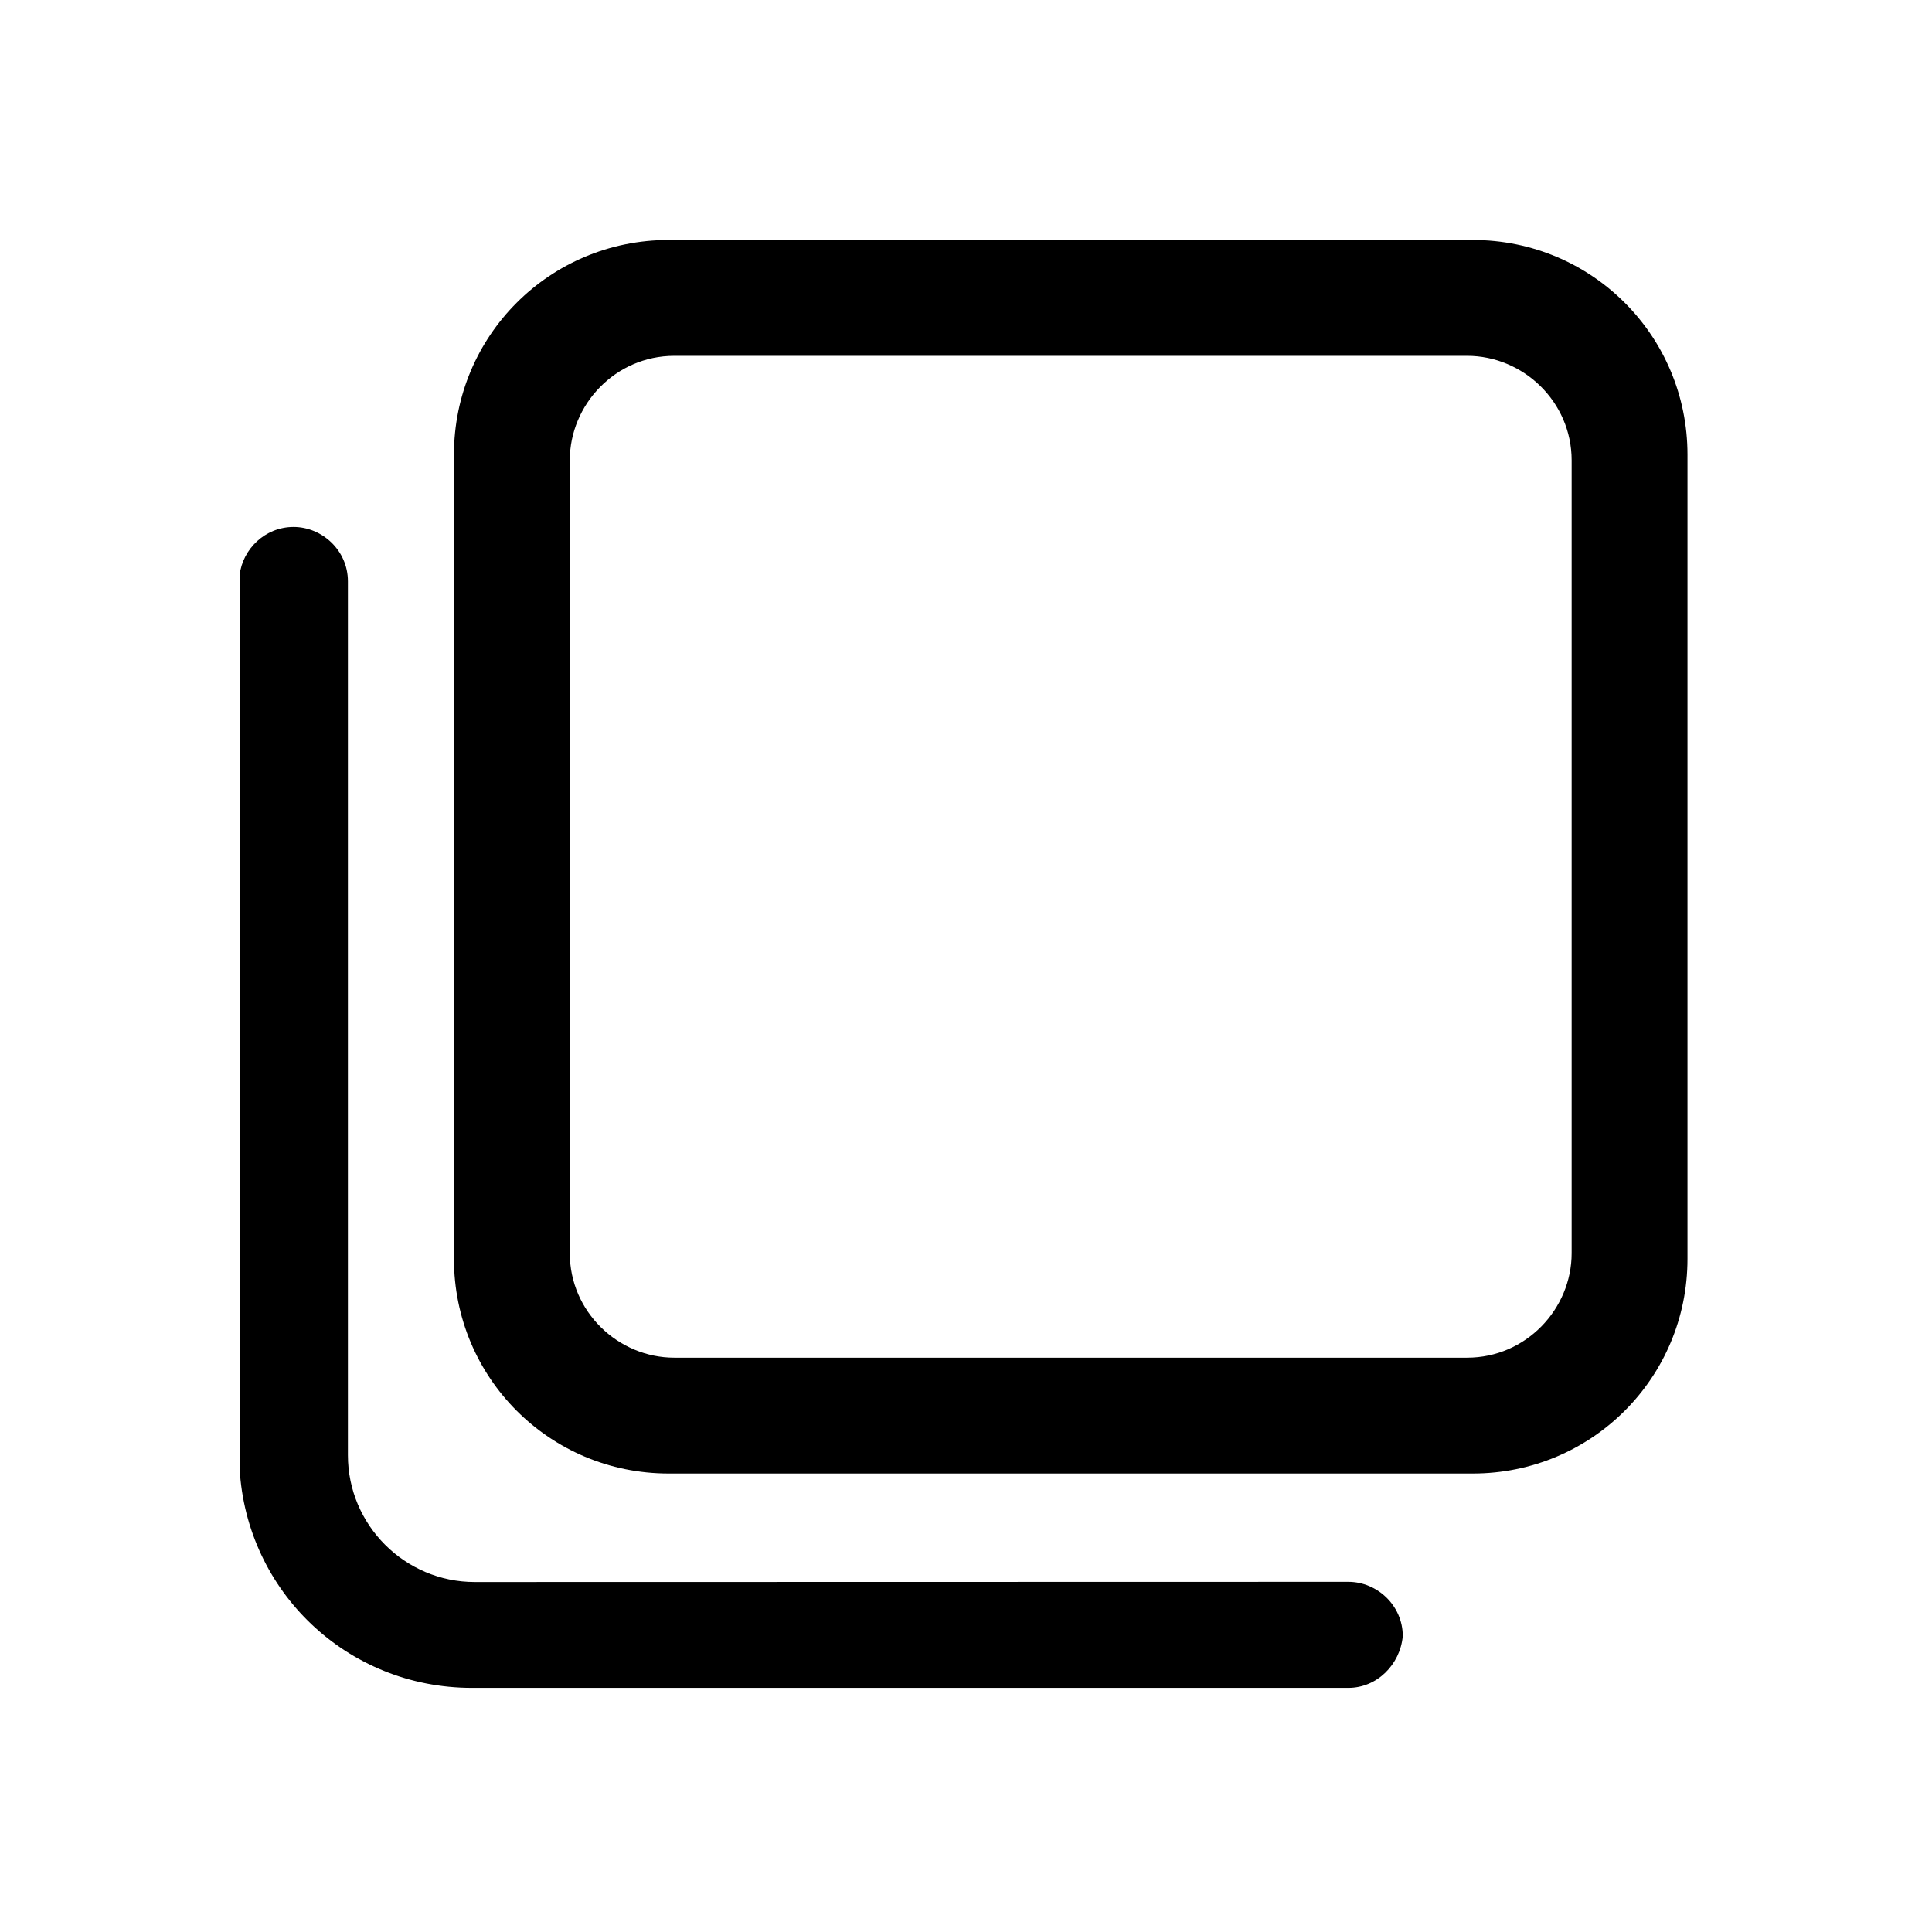
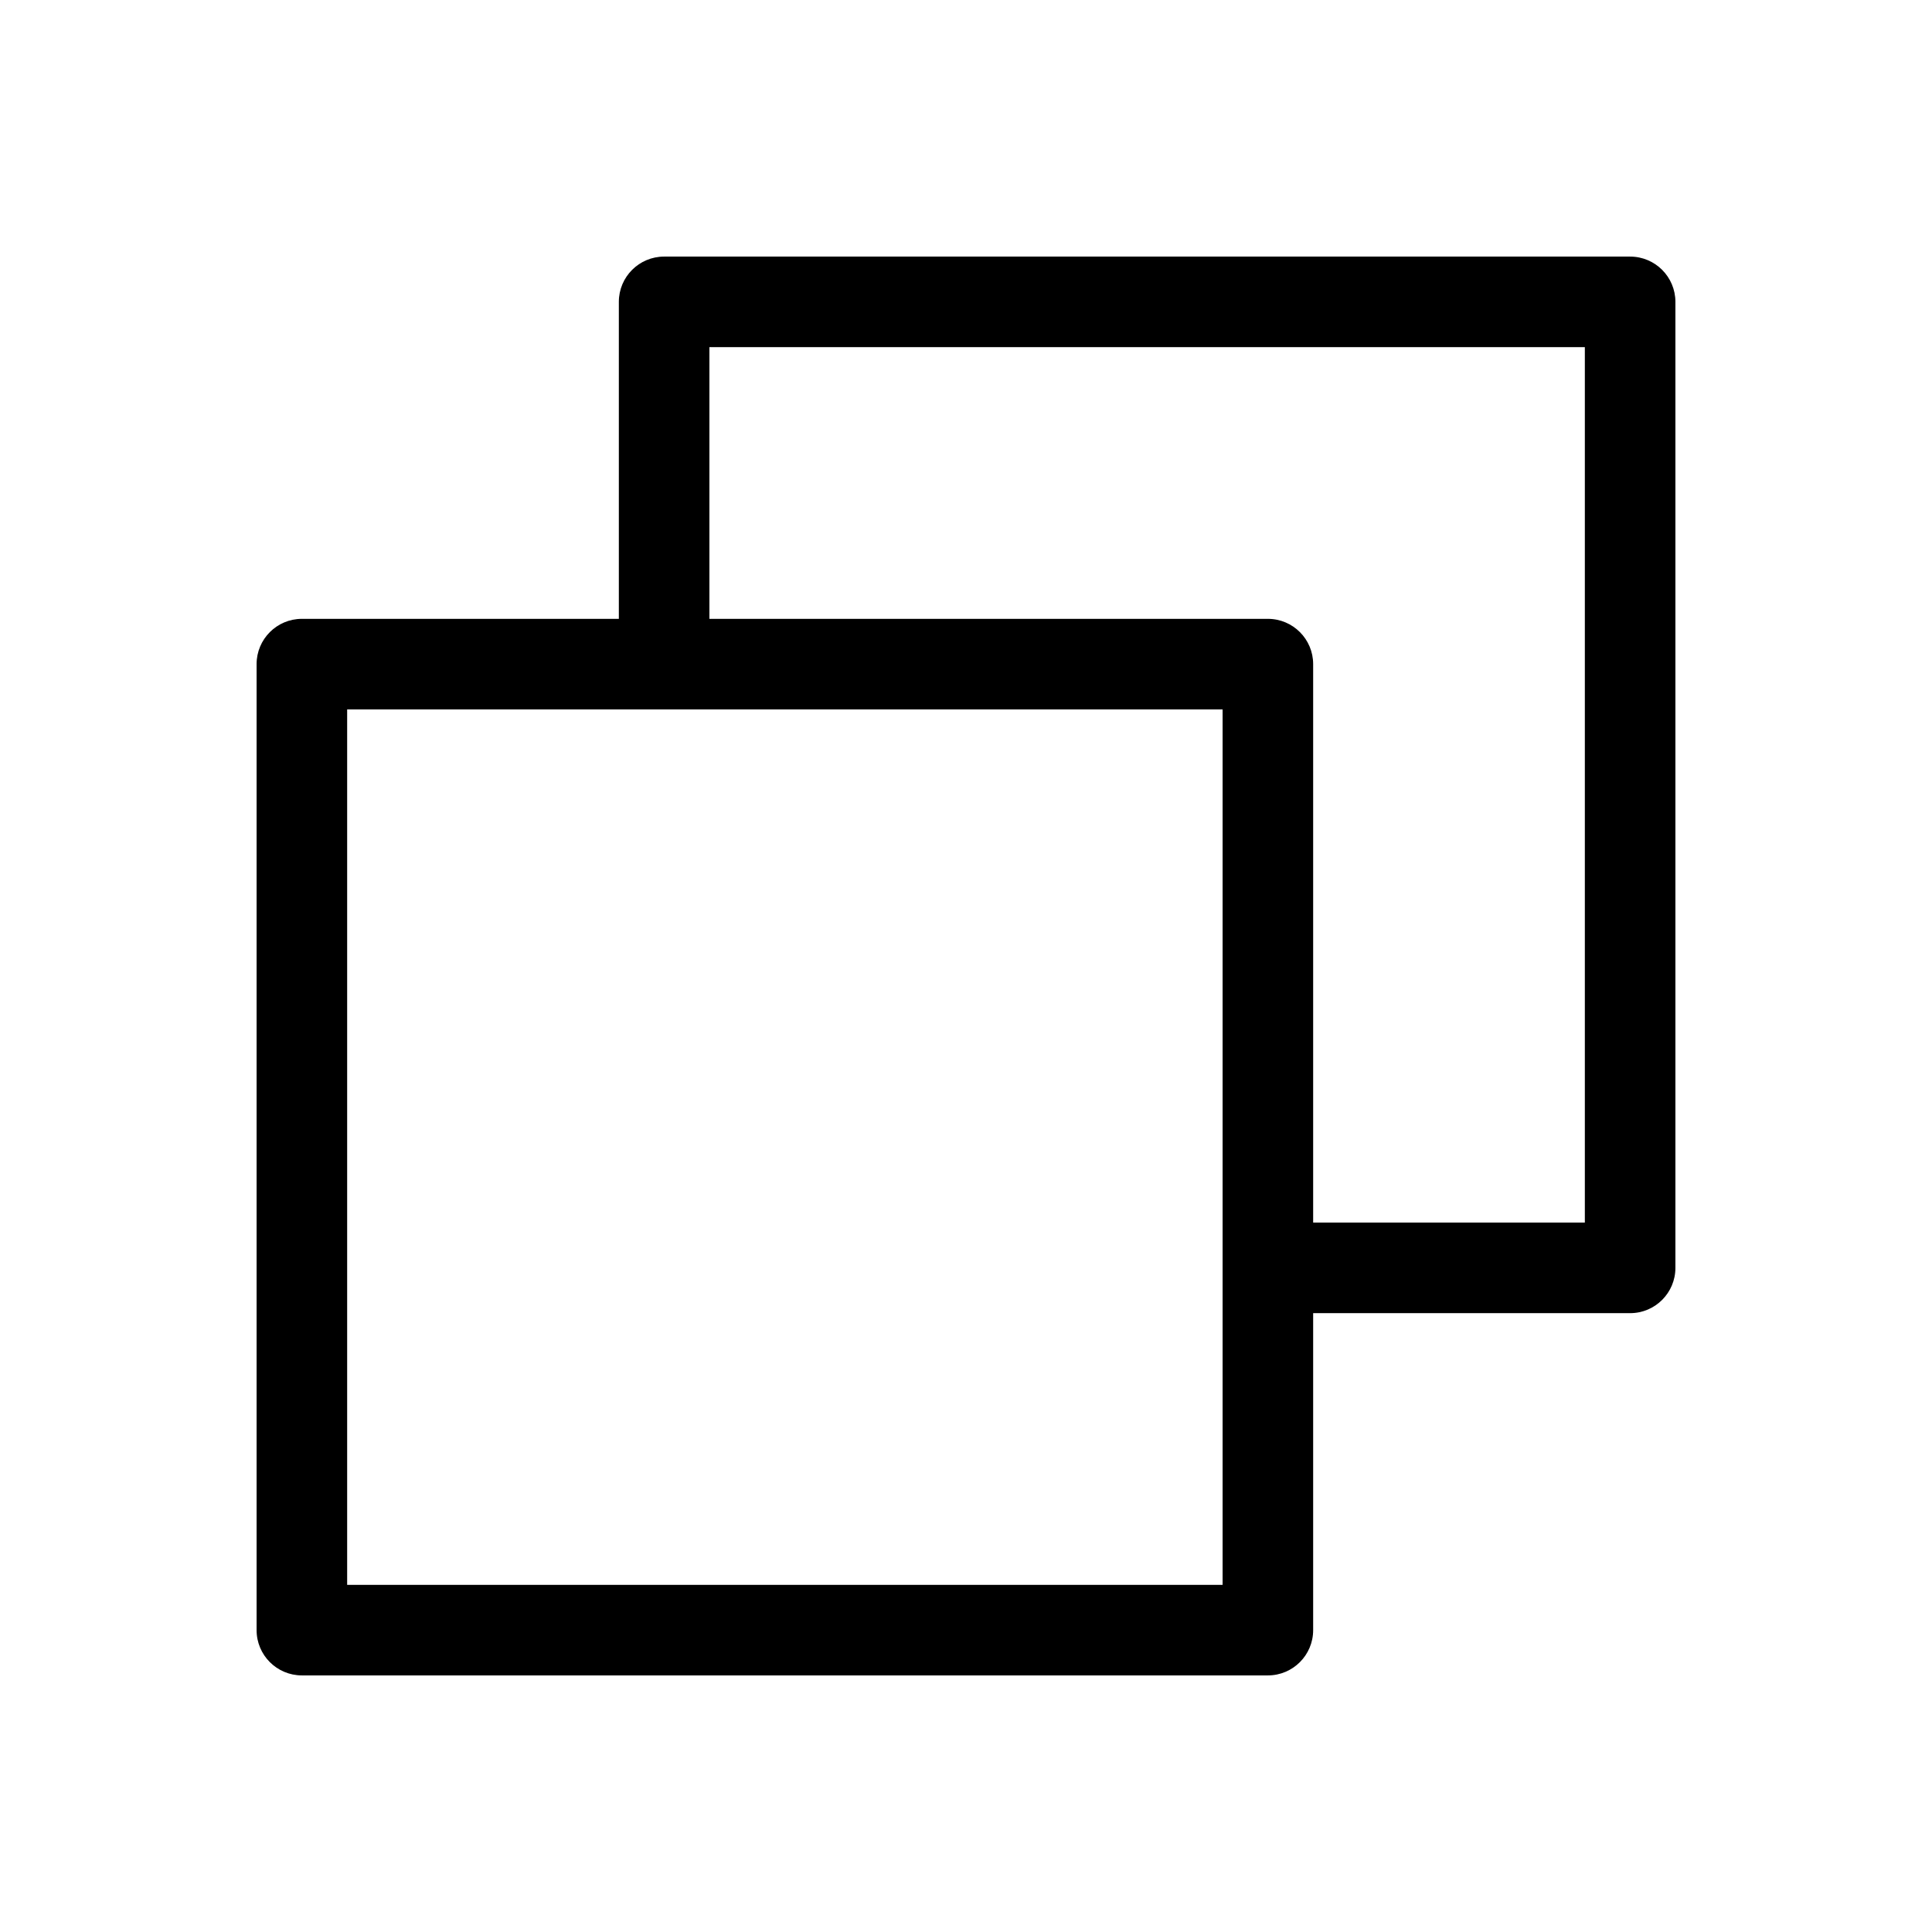
- <svg xmlns="http://www.w3.org/2000/svg" class="svg-icon" style="width: 1em; height: 1em;vertical-align: middle;fill: currentColor;overflow: hidden;" viewBox="0 0 1024 1024" version="1.1">
-   <path d="M780.6 127.2H354.4c-63 0-113.8 50.7-113.8 113.8v426.2c0 63 50.7 113.8 113.8 113.8h426.2c63 0 113.8-50.7 113.8-113.8V241c0-63-50.7-113.8-113.8-113.8z m52.4 537c0 29.7-24.3 55.4-55.4 55.4H357.4c-29.7 0-55.4-24.3-55.4-55.4V244c0-29.7 24.3-55.4 55.4-55.4h420.2c29.7 0 55.4 24.3 55.4 55.4v420.2z" />
-   <path d="M155.6 279.3c-15.2 0-27 11.8-28.6 25.5v473.5c3.6 65.2 57 116.3 123.1 116.3h464.6c15.1 0 27.4-12.3 28.8-27.4 0-16.4-13.7-28.8-28.8-28.8l-463.1 0.1c-37 0-67.2-30.2-67.2-67.2V308.1c0-16.4-13.7-28.8-28.8-28.8z" />
+ <svg xmlns="http://www.w3.org/2000/svg" width="16" height="16" fill="#000000" viewBox="0 0 256 256">
+   <path d="M216,34H88a6,6,0,0,0-6,6V82H40a6,6,0,0,0-6,6V216a6,6,0,0,0,6,6H168a6,6,0,0,0,6-6V174h42a6,6,0,0,0,6-6V40A6,6,0,0,0,216,34ZM162,210H46V94H162Zm48-48H174V88a6,6,0,0,0-6-6H94V46H210Z" />
</svg>
